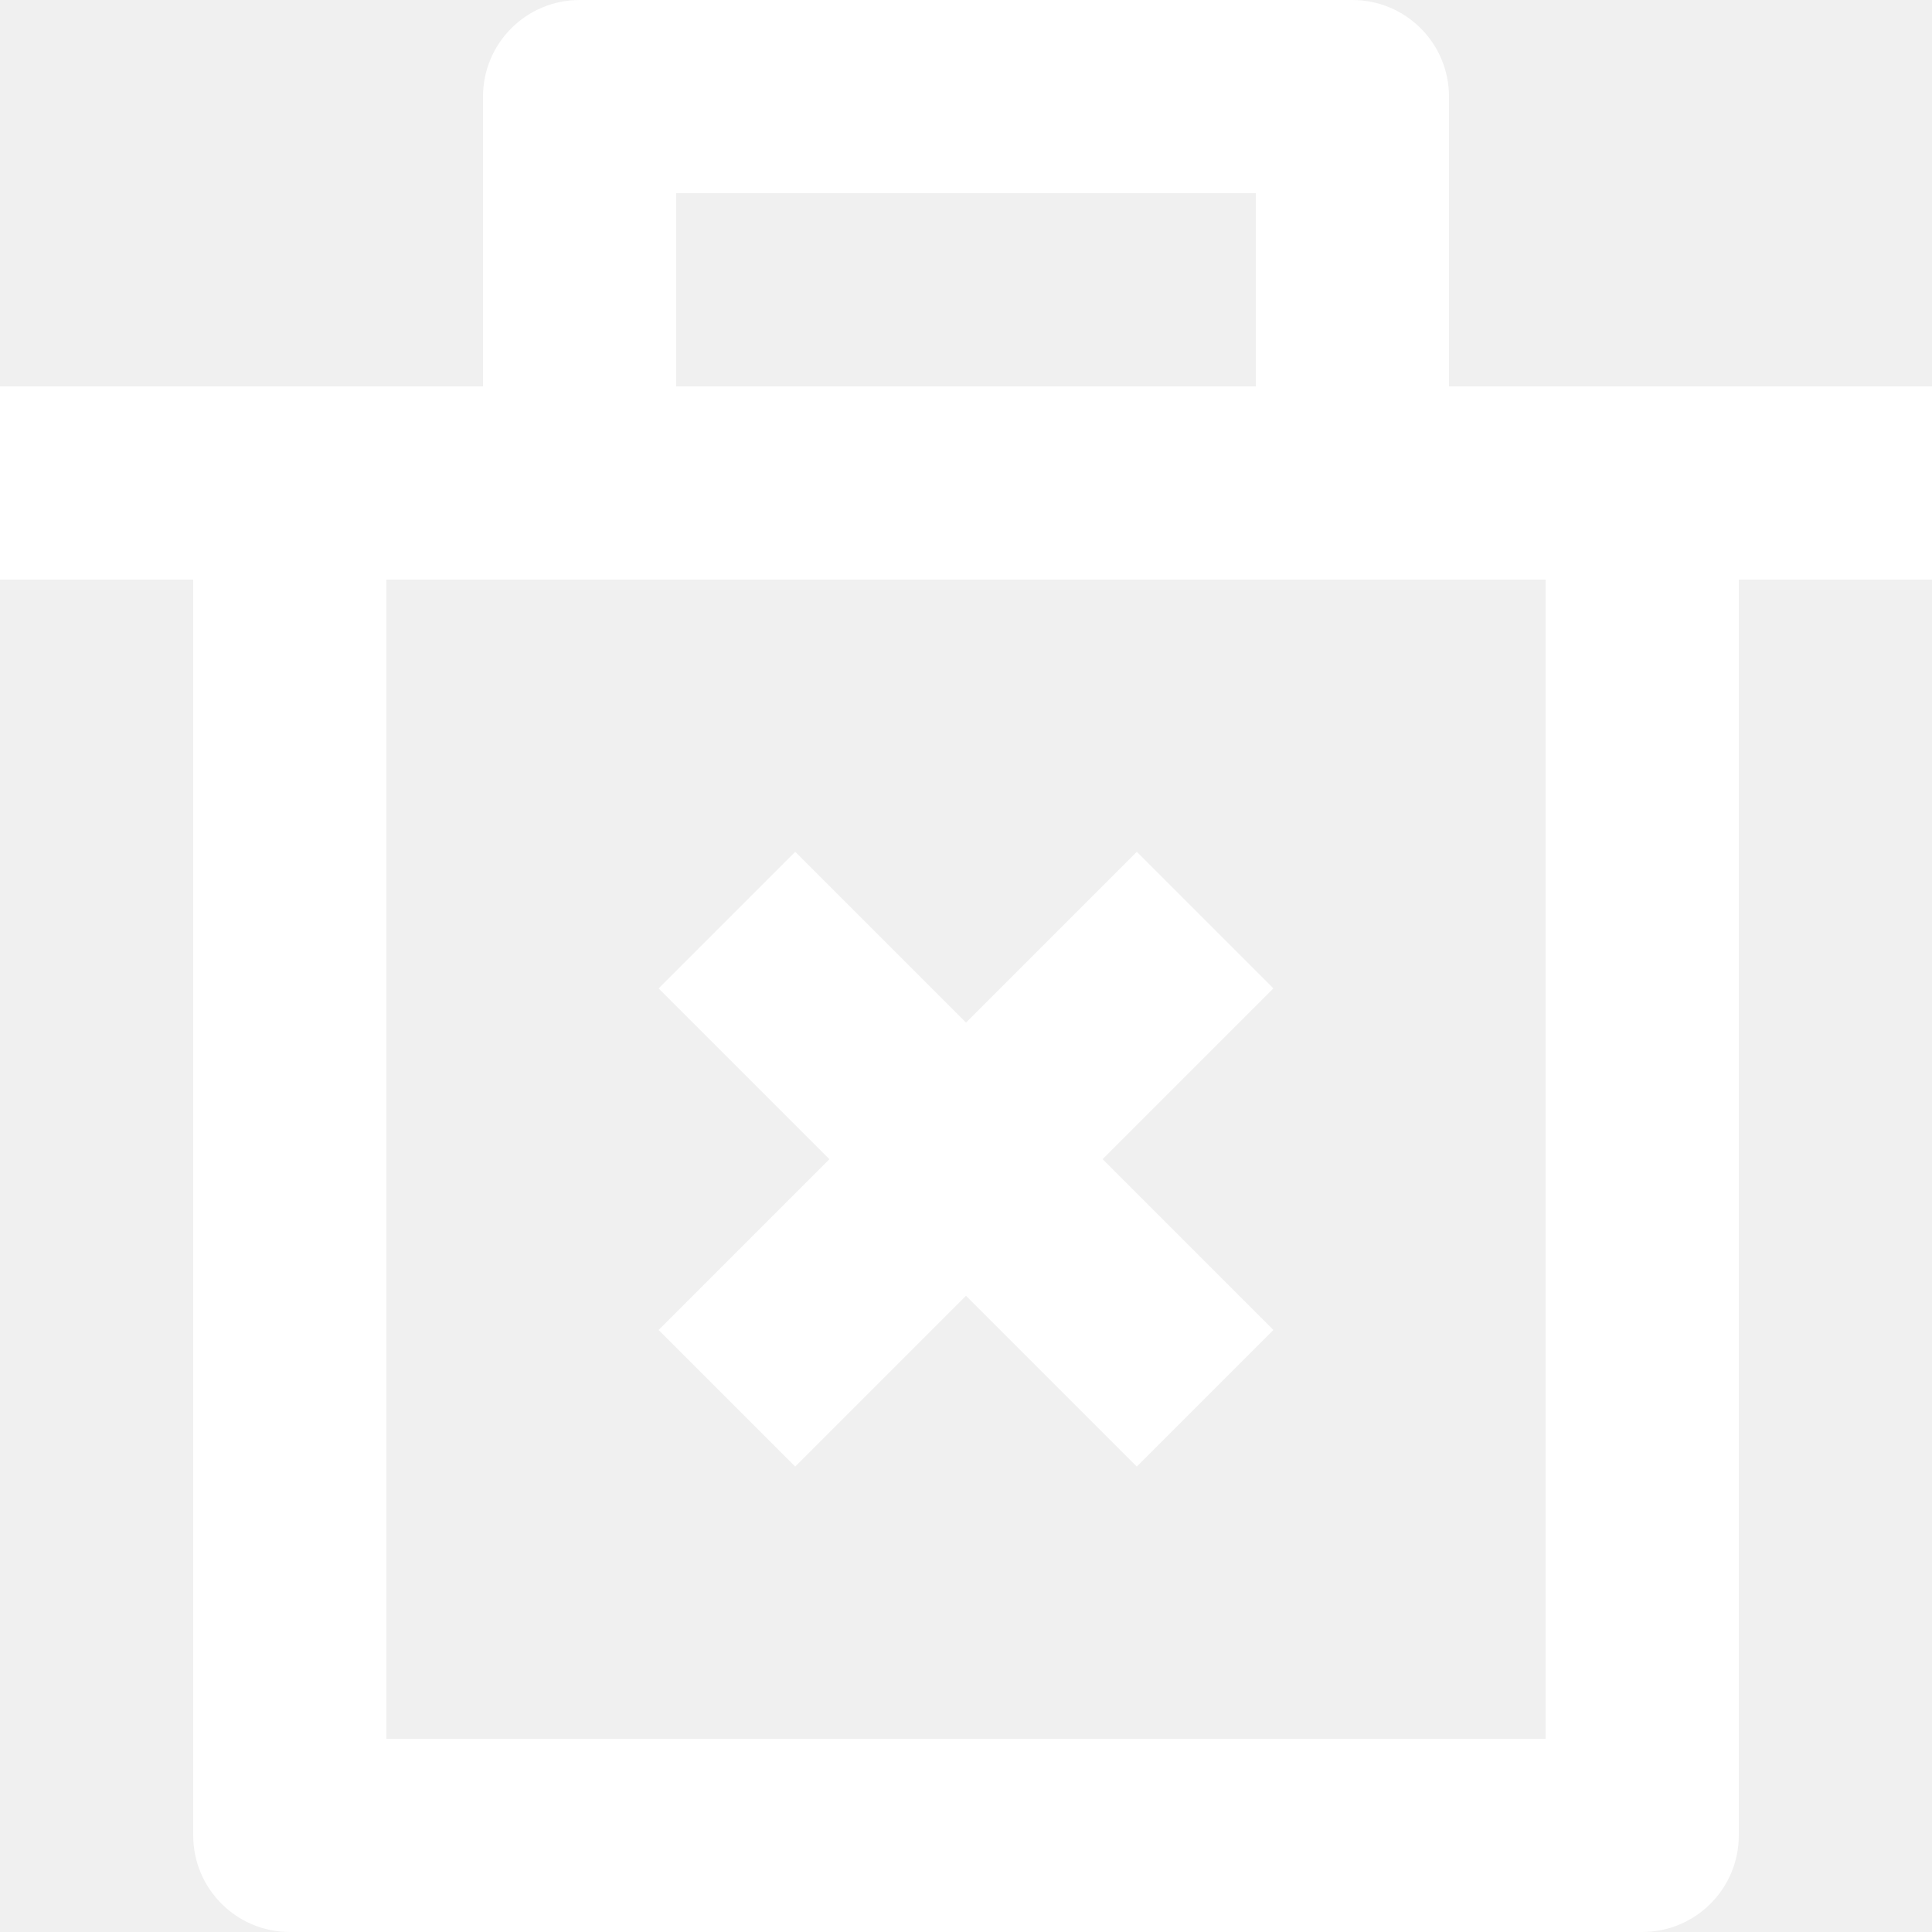
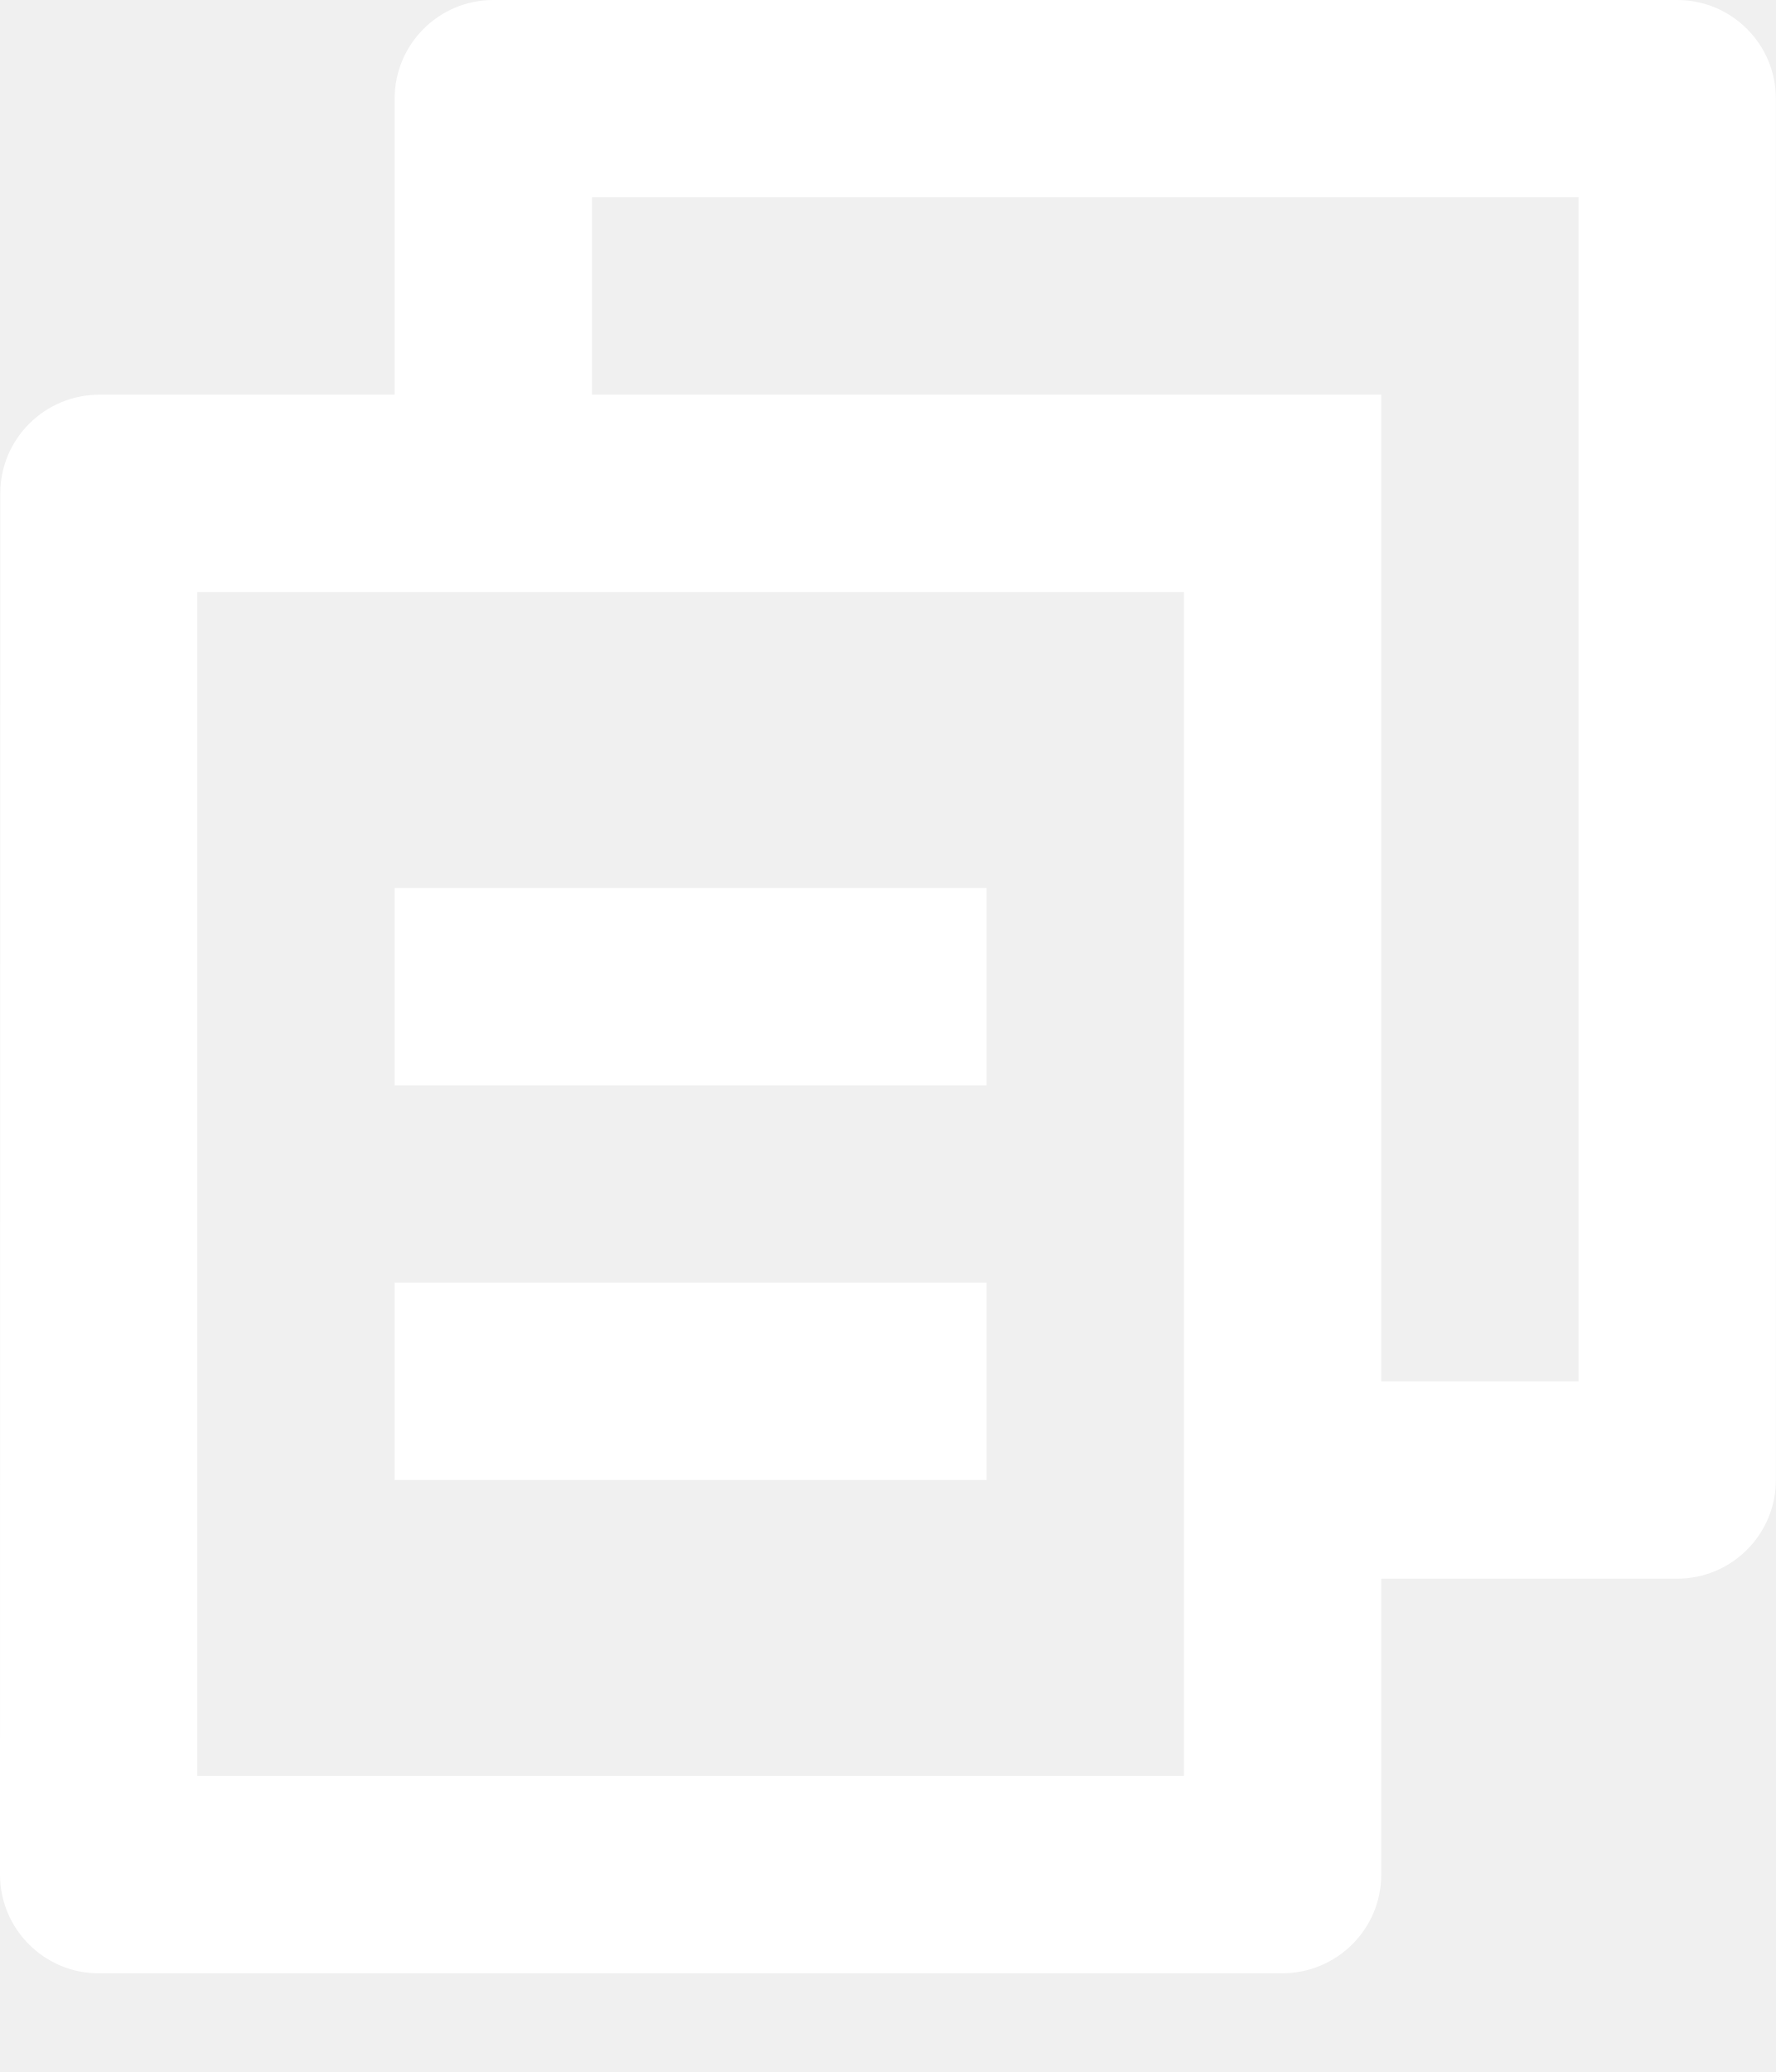
- <svg xmlns="http://www.w3.org/2000/svg" version="1.1" width="20px" height="20px">
-   <g transform="matrix(1 0 0 1 -15 -15 )">
-     <path d="M 15 1  L 15 4  L 20 4  L 20 6  L 18 6  L 18 19  C 18 19.552  17.552 20  17 20  L 3 20  C 2.448 20  2 19.552  2 19  L 2 6  L 0 6  L 0 4  L 5 4  L 5 1  C 5 0.448  5.448 0  6 0  L 14 0  C 14.552 0  15 0.448  15 1  Z M 16 18  L 16 6  L 4 6  L 4 18  L 16 18  Z M 13.182 10.232  L 11.414 12  L 13.182 13.768  L 11.768 15.182  L 10 13.414  L 8.232 15.182  L 6.818 13.768  L 8.586 12  L 6.818 10.232  L 8.232 8.818  L 10 10.586  L 11.768 8.818  L 13.182 10.232  Z M 13 2  L 7 2  L 7 4  L 13 4  L 13 2  Z " fill-rule="nonzero" fill="#ffffff" stroke="none" transform="matrix(1 0 0 1 15 15 )" />
+ <svg xmlns="http://www.w3.org/2000/svg" version="1.1" width="18px" height="21px">
+   <g transform="matrix(1 0 0 1 -16 -15 )">
+     <path d="M 1.009 4  L 4 4  L 4 1  C 4 0.448  4.448 0  5 0  L 17 0  C 17.552 0  18 0.448  18 1  L 18 15  C 18 15.552  17.552 16  17 16  L 14 16  L 14 19  C 14 19.552  13.55 20  12.993 20  L 1.007 20  C 1.005 20  1.003 20  1.001 20  C 0.449 20  0.001 19.552  0 19  L 0.003 5  C 0.003 4.448  0.453 4  1.009 4  Z M 12 6  L 2 6  L 2 18  L 12 18  L 12 6  Z M 6 2  L 6 4  L 14 4  L 14 14  L 16 14  L 16 2  L 6 2  Z M 4 11  L 4 9  L 10 9  L 10 11  L 4 11  Z M 4 15  L 4 13  L 10 13  L 10 15  L 4 15  Z " fill-rule="nonzero" fill="#ffffff" stroke="none" transform="matrix(1 0 0 1 16 15 )" />
  </g>
</svg>
